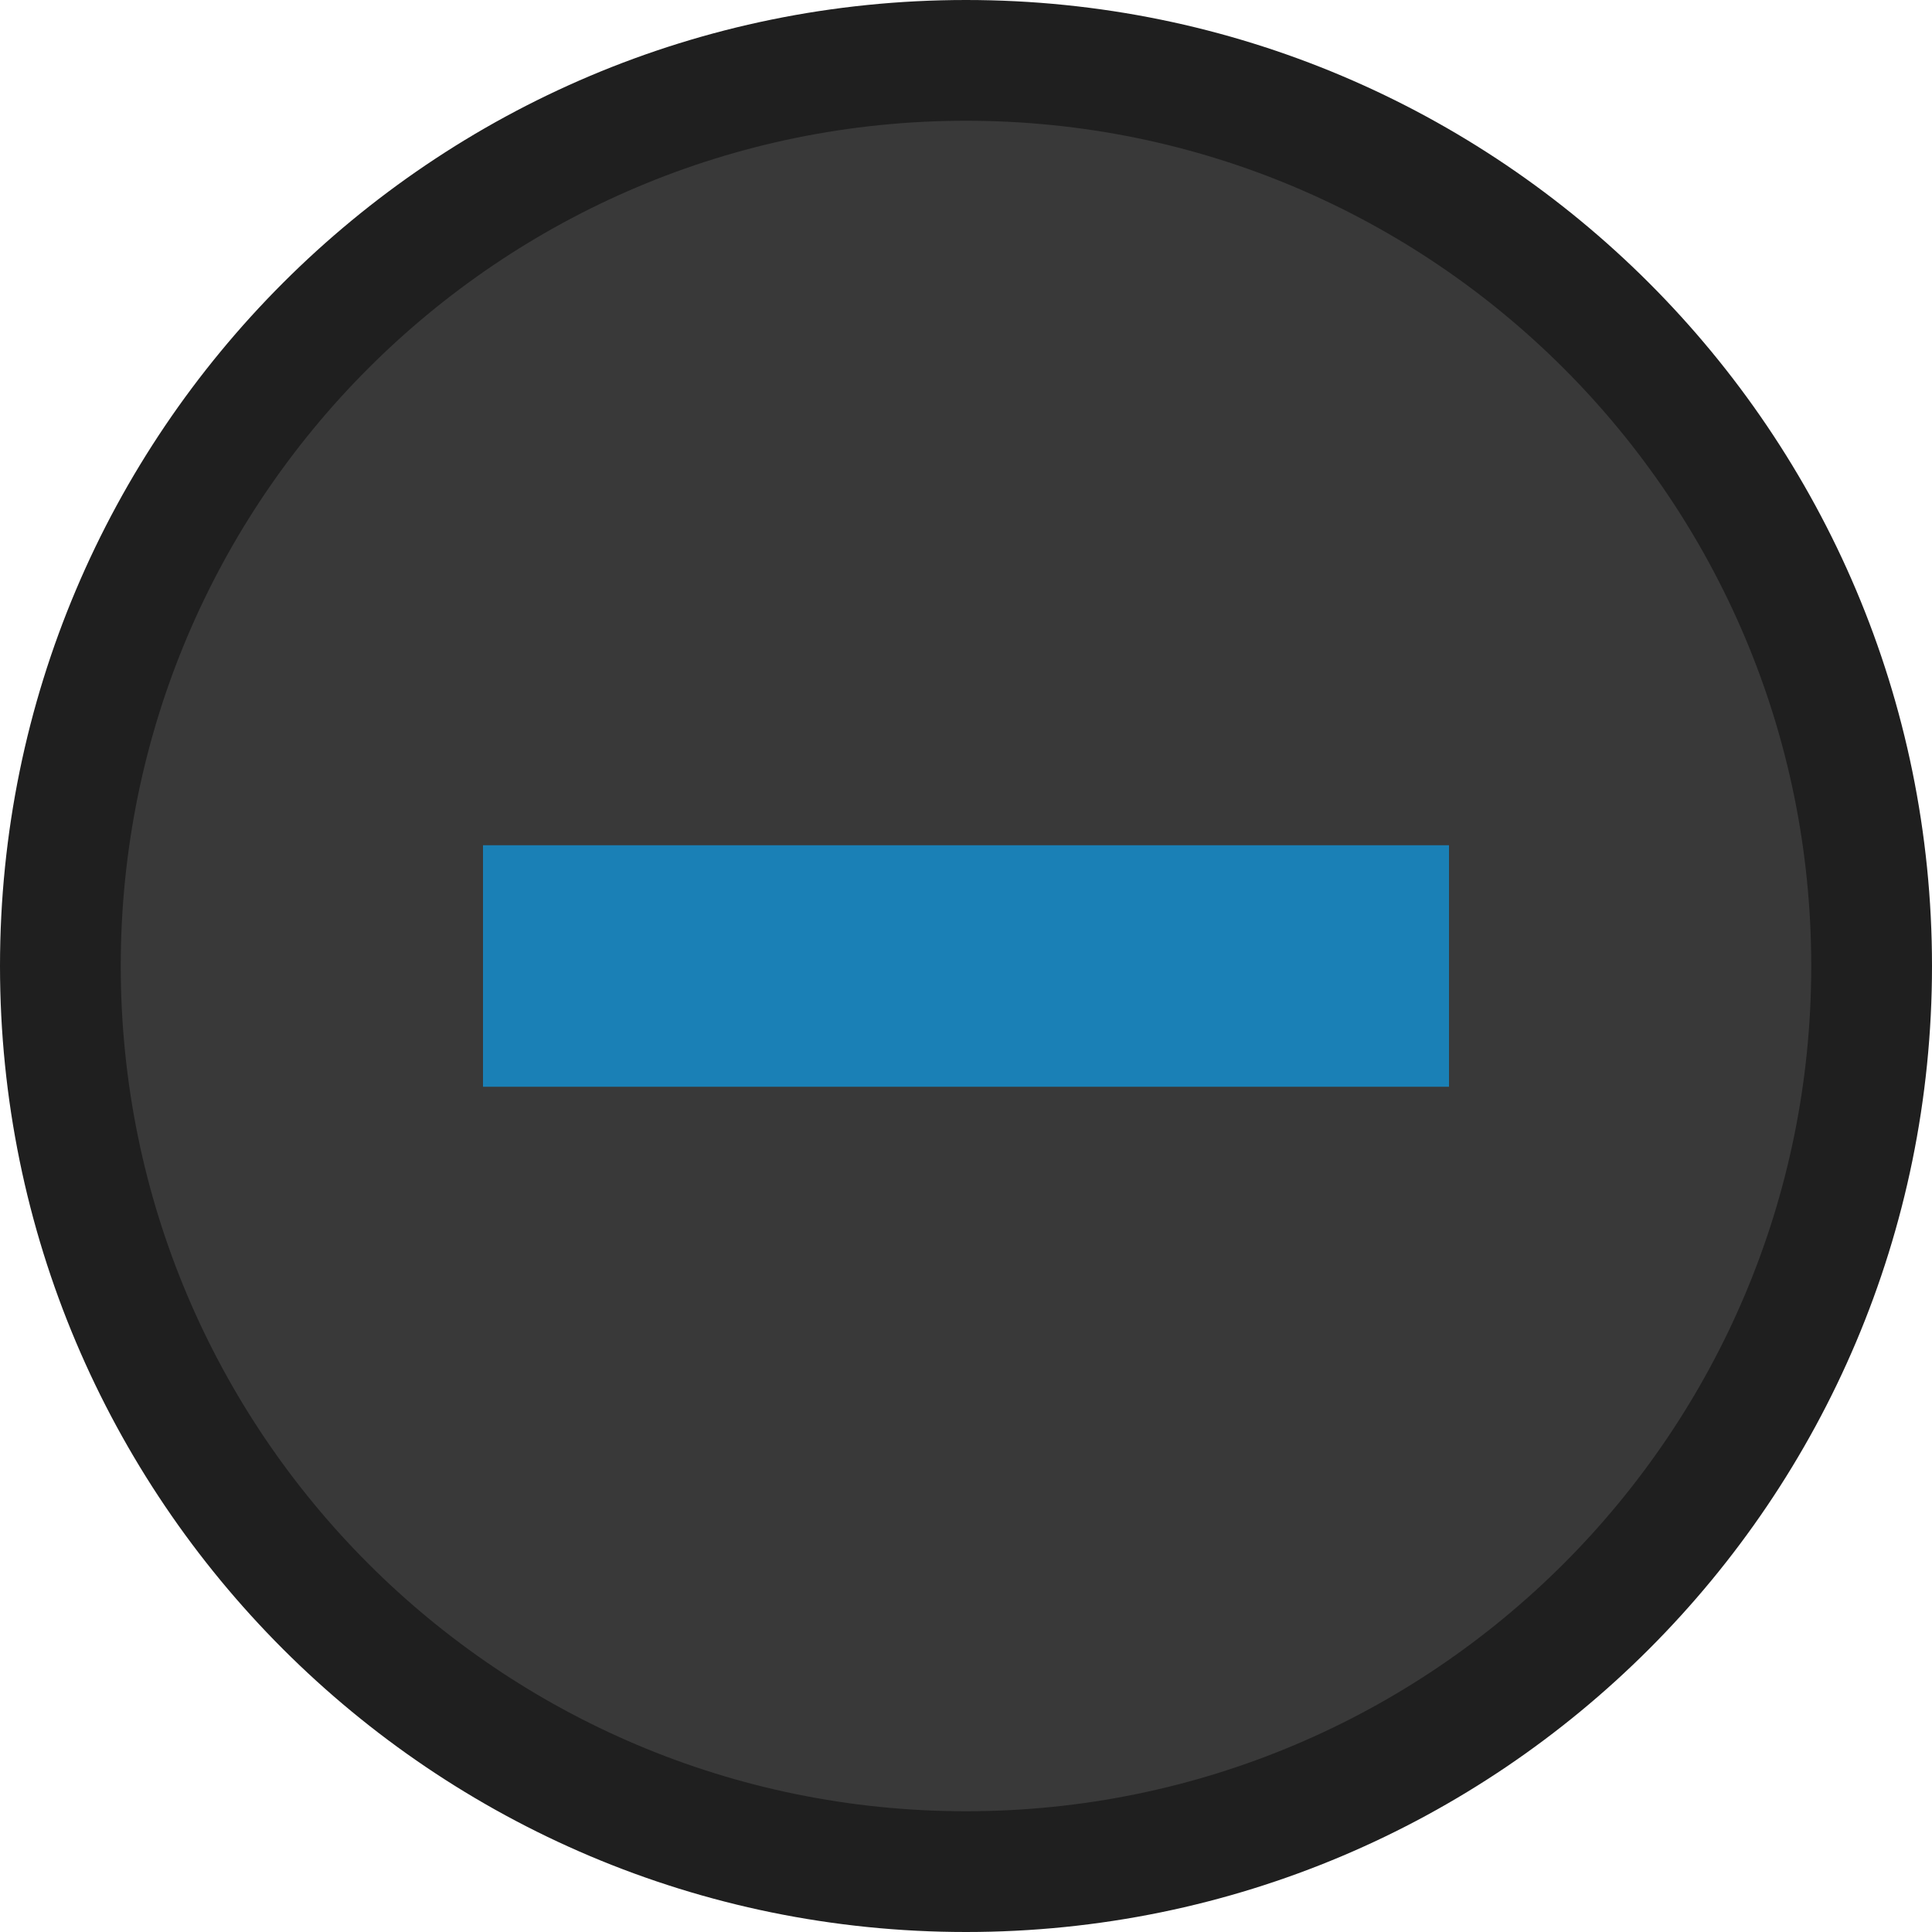
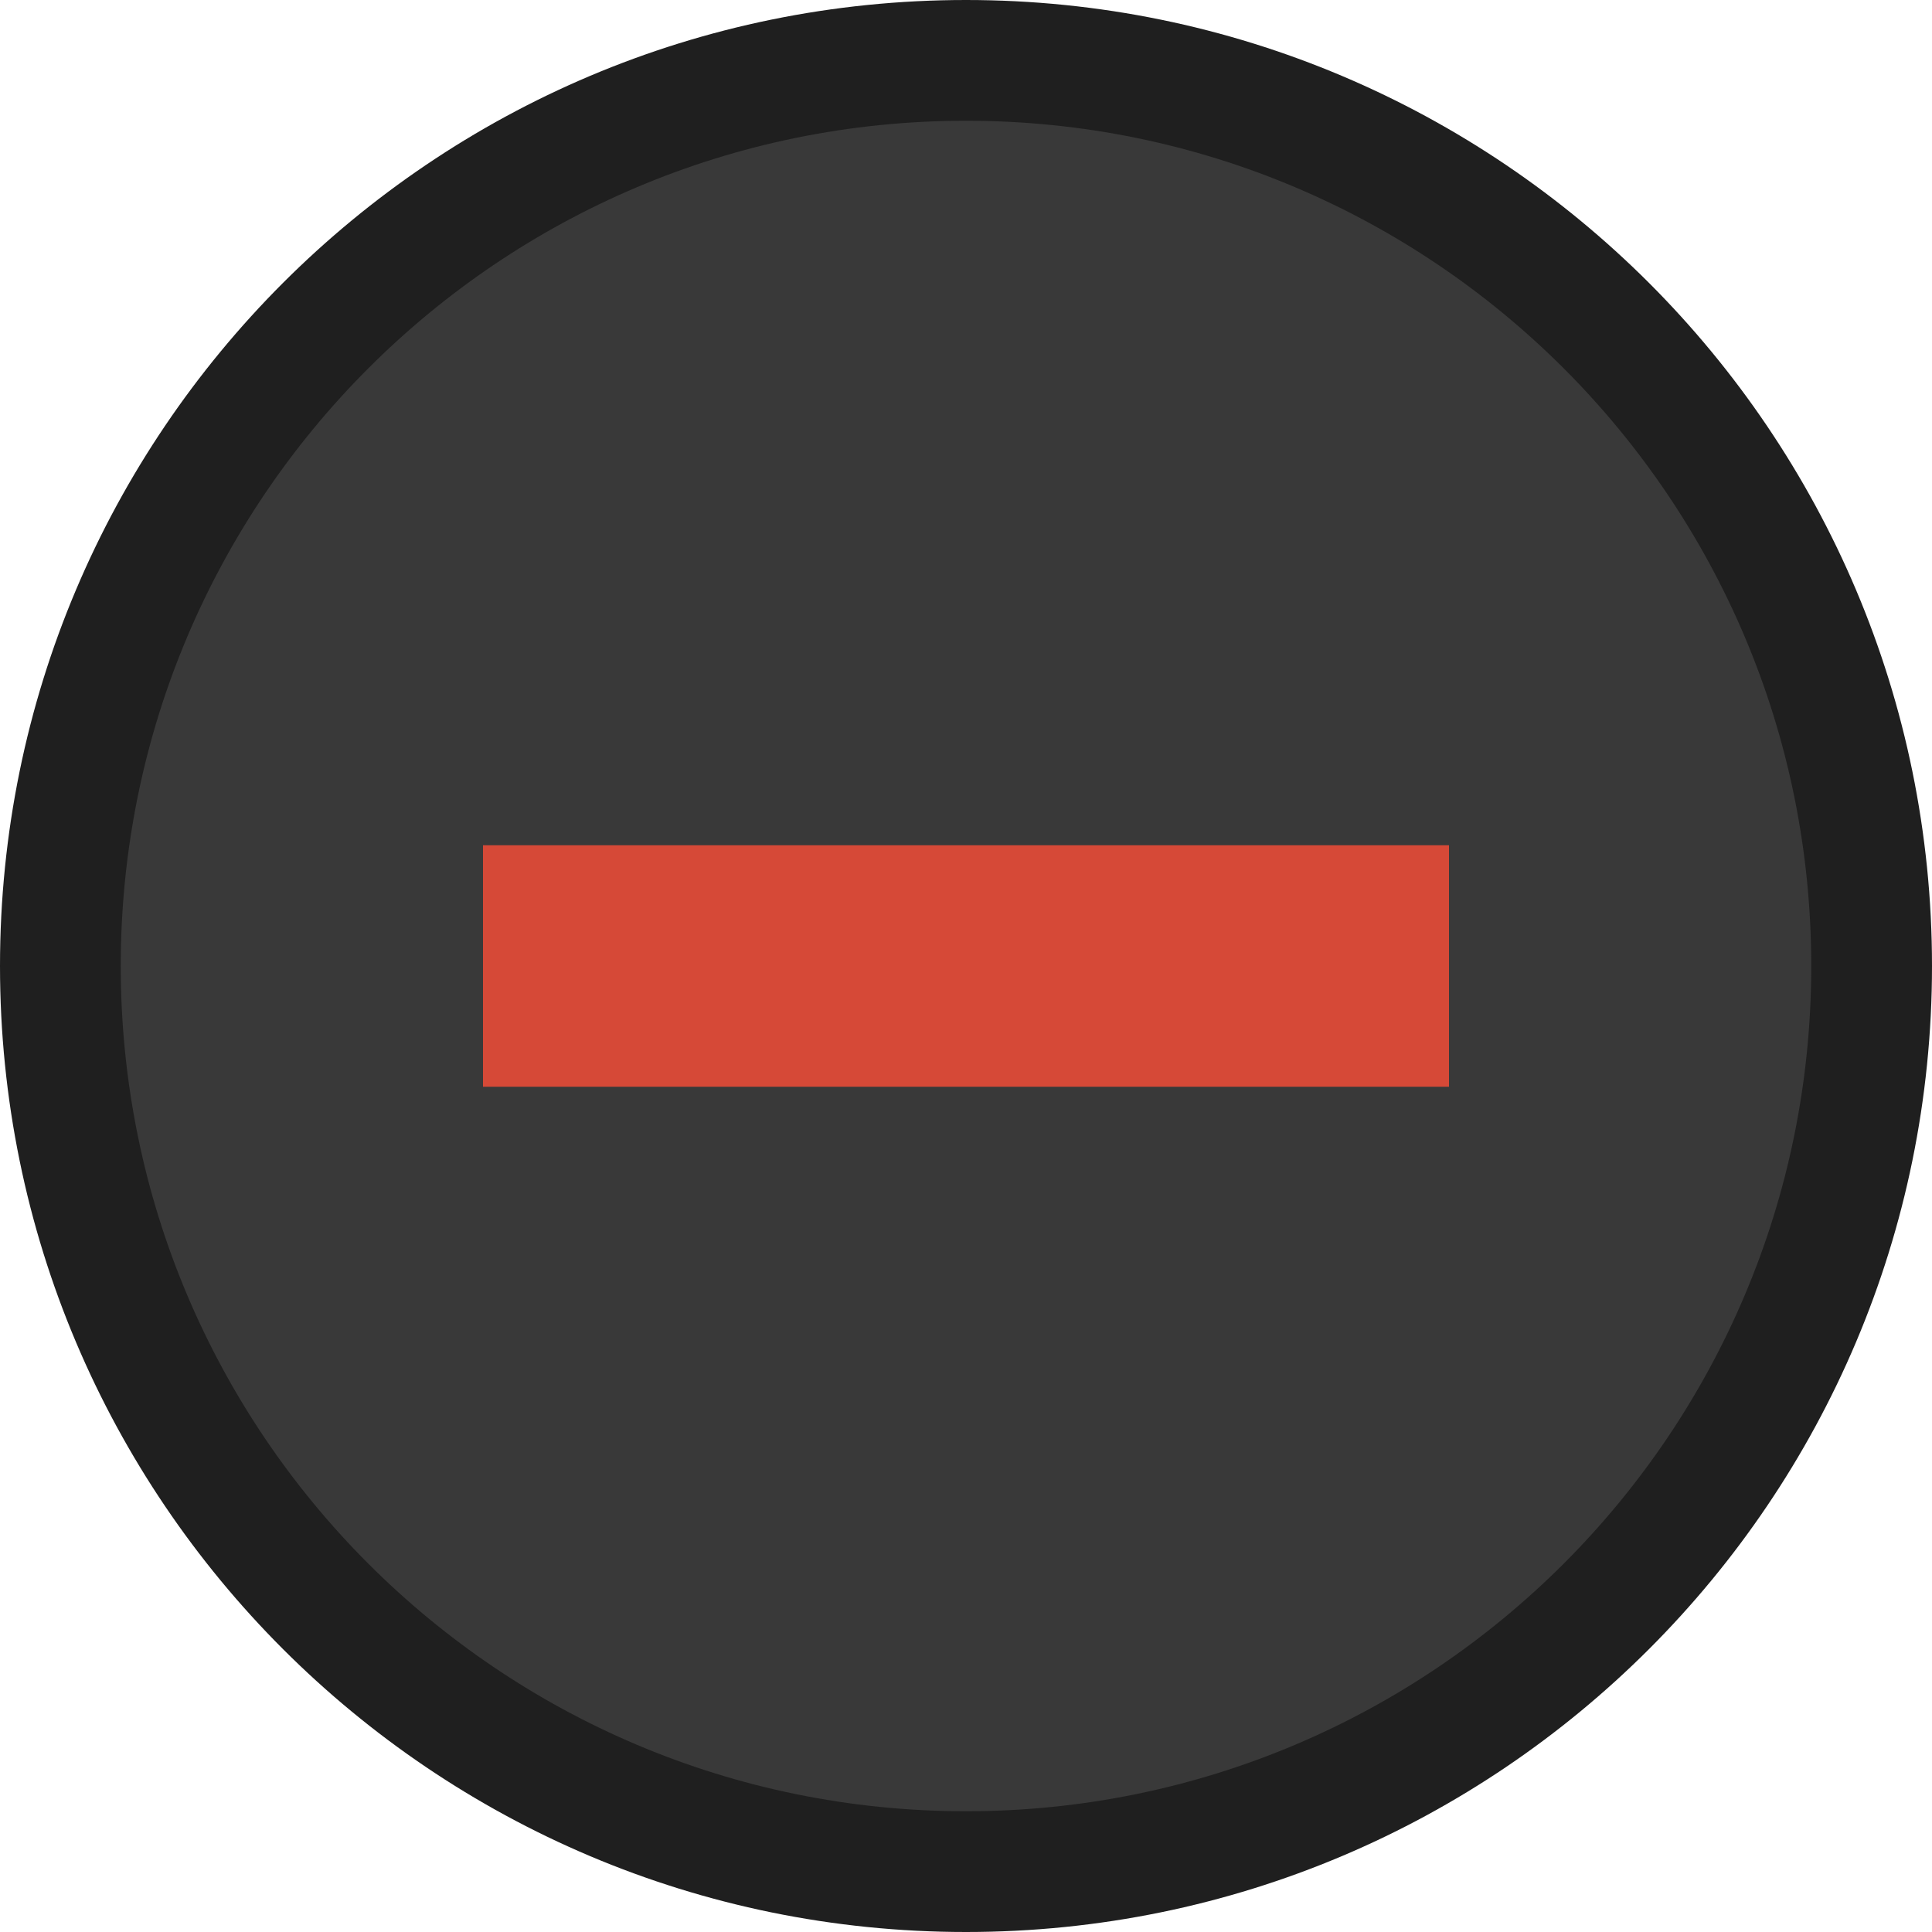
<svg xmlns="http://www.w3.org/2000/svg" viewBox="0 0 16 16">
  <g transform="translate(0 -1036.362)">
    <path style="fill:#393939" d="M 15,8 A 7,7 0 1 1 1,8 7,7 0 1 1 15,8 z" transform="matrix(1.06059 0 0 1.05421 -.46237 1036.085)" />
    <path style="fill:#1f1f1f" d="M 8 0 C 3.582 8.8817842e-16 -3.006854e-17 3.582 0 8 C 0 12.418 3.582 16 8 16 C 12.418 16 16 12.418 16 8 C 16 3.582 12.418 -1.8064254e-15 8 0 z M 8 1 C 11.866 1 15 4.134 15 8 C 15 11.866 11.866 15 8 15 C 4.134 15 1 11.866 1 8 C 1 4.134 4.134 1 8 1 z " transform="translate(0 1036.362)" />
-     <rect width="8" x="4" y="7" height="2" style="fill:#1a80b6" transform="translate(0 1036.362)" />
+     <rect width="8" x="4" y="7" height="2" style="fill:#d64937" transform="translate(0 1036.362)" />
  </g>
</svg>
